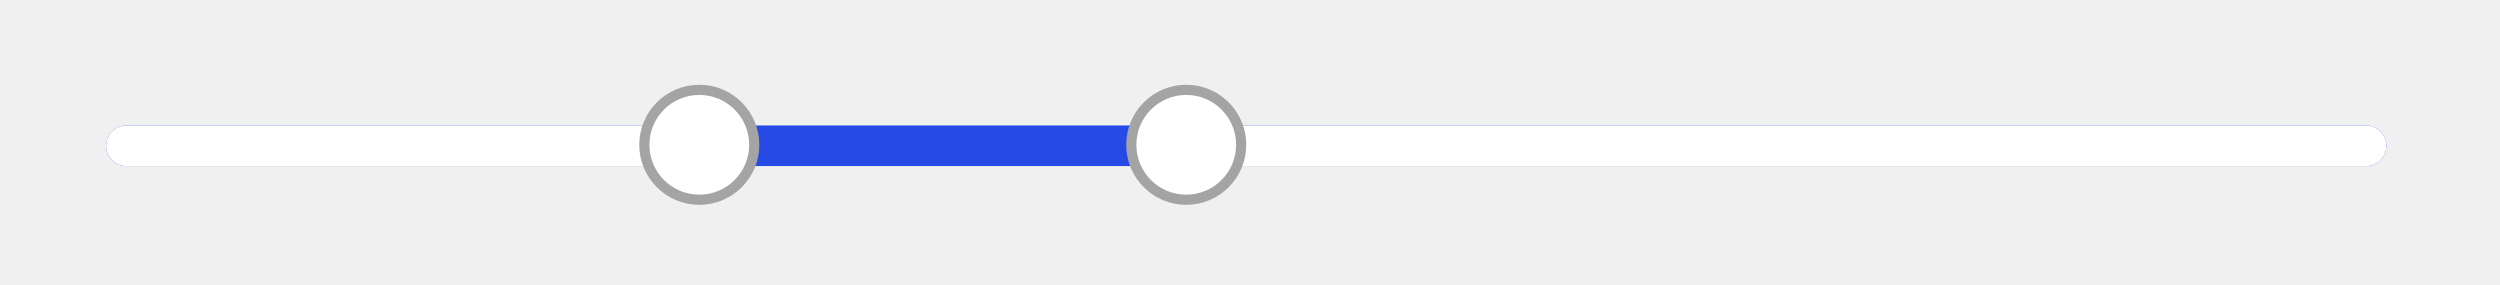
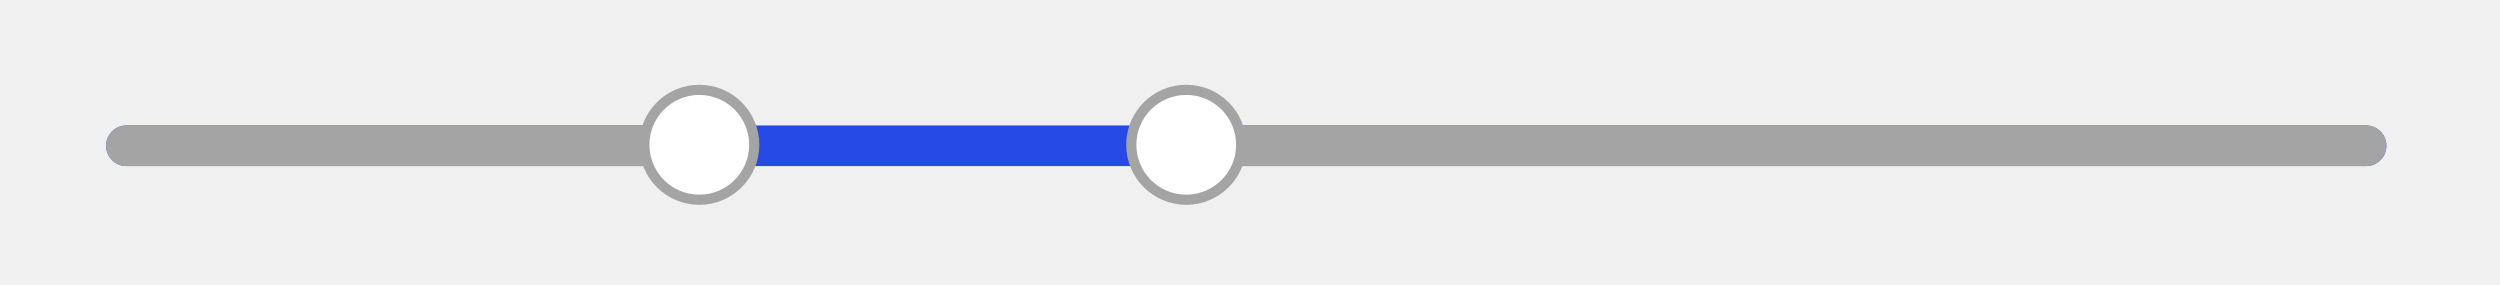
<svg xmlns="http://www.w3.org/2000/svg" width="246" height="28" viewBox="0 0 246 28" fill="none">
  <rect x="10.44" y="12.346" width="224.382" height="3.996" rx="1.998" fill="#264AE5" />
-   <rect x="10.44" y="12.346" width="54.726" height="3.996" rx="1.998" fill="white" />
-   <rect x="118.657" y="12.346" width="116.166" height="3.996" rx="1.998" fill="white" />
+   <rect x="10.44" y="12.346" width="54.726" height="3.996" rx="1.998" fill="#A4A4A4" />
+   <rect x="118.657" y="12.346" width="116.166" height="3.996" rx="1.998" fill="#A4A4A4" />
  <circle cx="116.725" cy="14.248" r="5.407" fill="white" stroke="#A4A4A4" />
  <circle cx="68.81" cy="14.248" r="5.407" fill="white" stroke="#A4A4A4" />
</svg>
